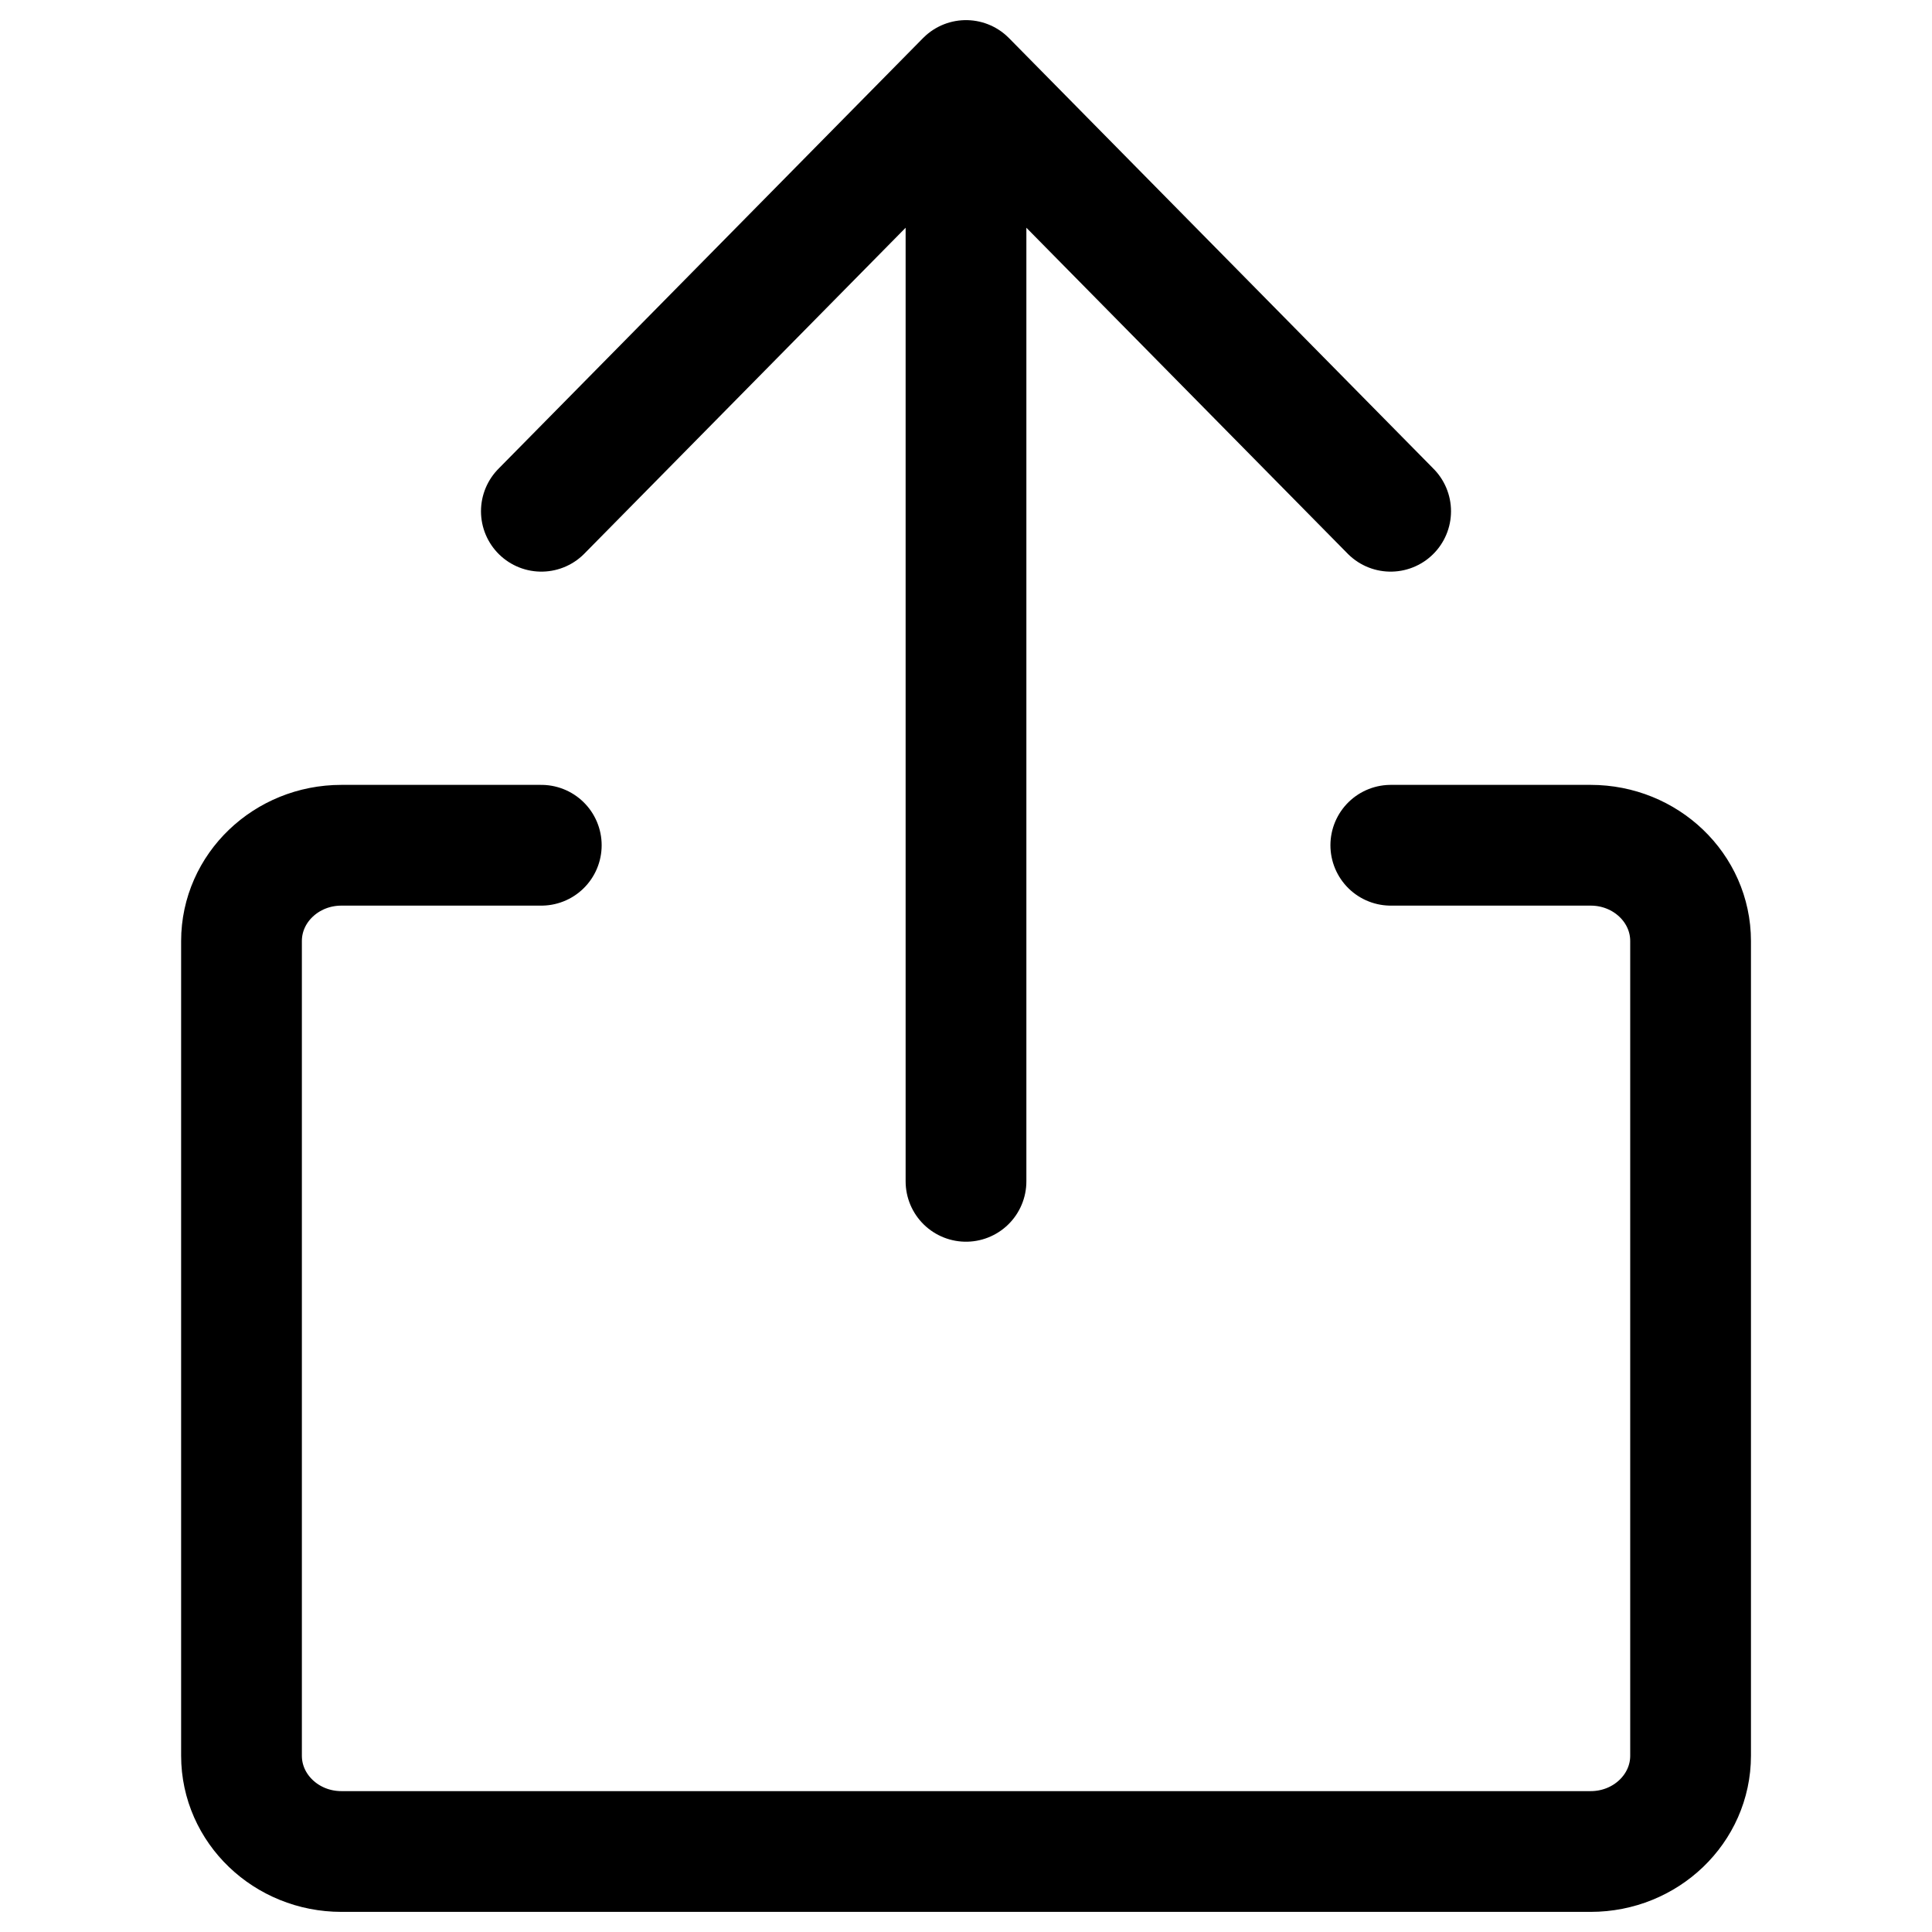
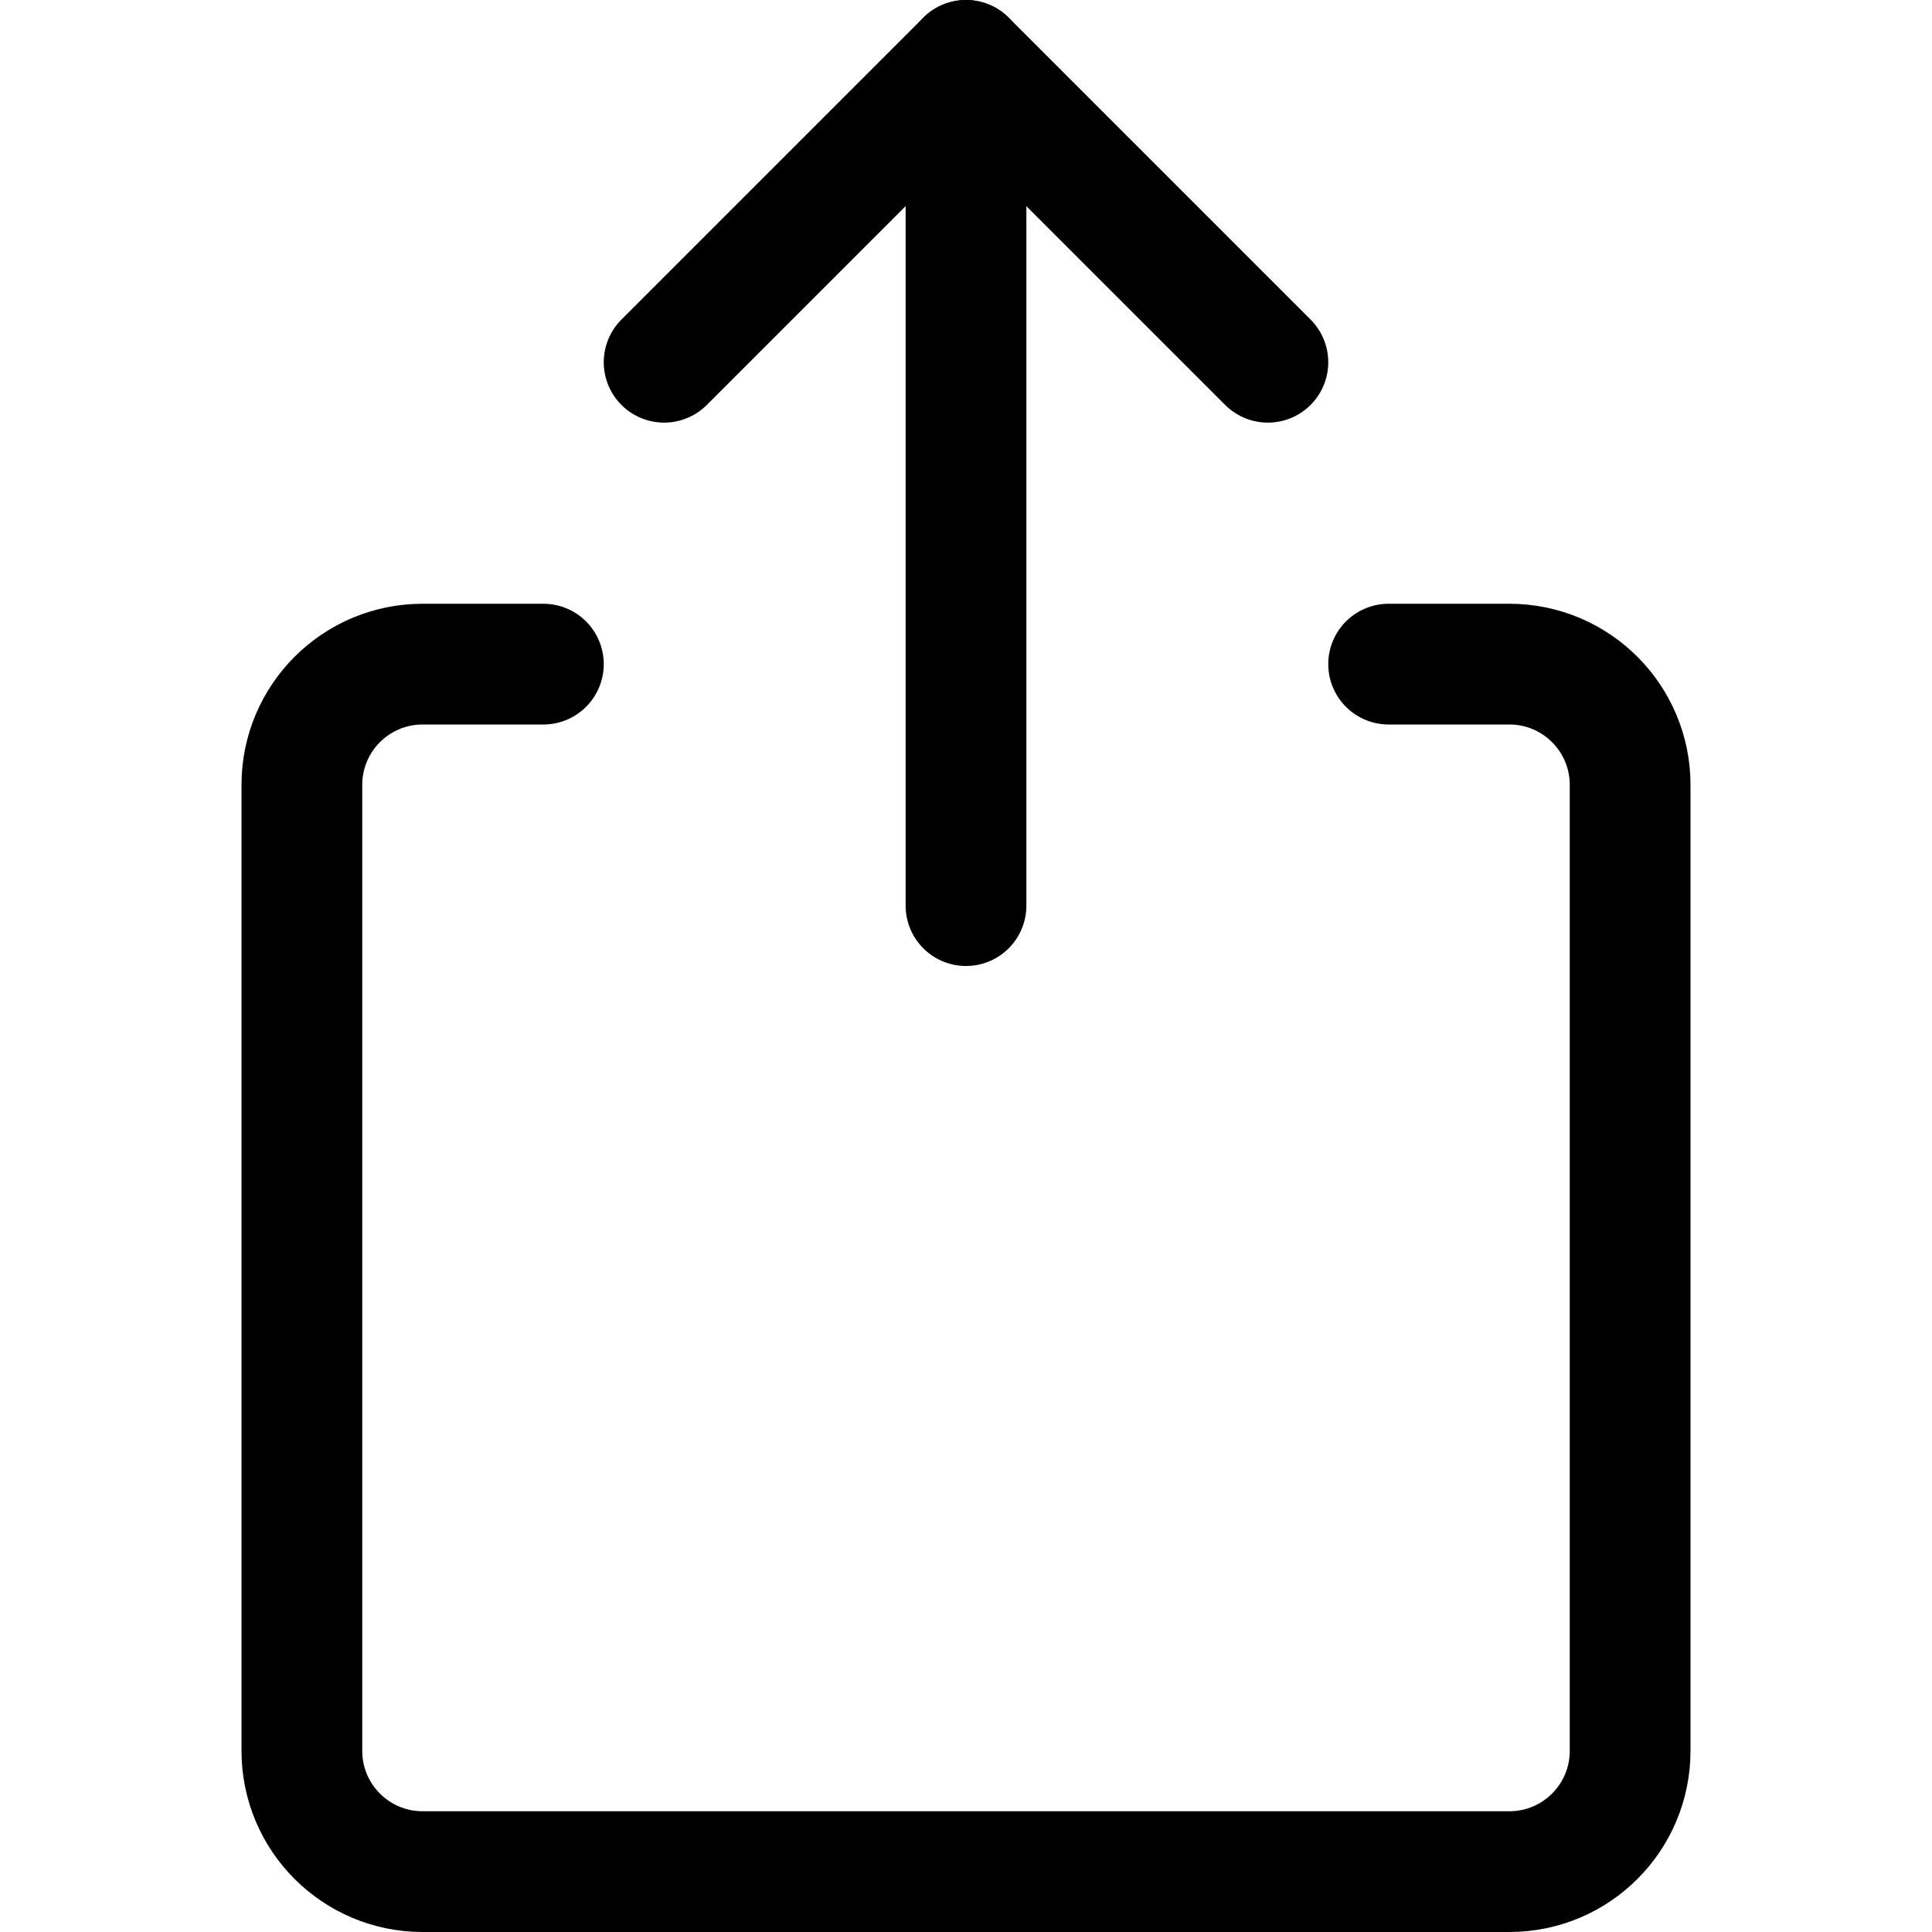
- <svg xmlns="http://www.w3.org/2000/svg" fill="none" viewBox="0 0 24 24">
-   <path stroke="currentColor" stroke-linecap="round" stroke-linejoin="round" stroke-width="1.5" d="M6.725 6.351 12 1l5.275 5.351M12 2.189v12.486M6.724 10.5H4.241C3.556 10.5 3 11.033 3 11.69v10.12c0 .657.556 1.19 1.241 1.19H19.76c.685 0 1.241-.533 1.241-1.19V11.69c0-.657-.556-1.19-1.241-1.19h-2.483" />
+ <svg xmlns="http://www.w3.org/2000/svg" viewBox="0 0 24 24" id="Share-1--Streamline-Streamline--3.0.svg" height="24" width="24">
+   <defs />
+   <path d="M17.25 8.25h1.5a1.5 1.5 0 0 1 1.5 1.5v12a1.5 1.5 0 0 1 -1.5 1.5H5.25a1.5 1.5 0 0 1 -1.5 -1.5v-12a1.5 1.5 0 0 1 1.5 -1.5h1.5" fill="none" stroke="currentColor" stroke-linecap="round" stroke-linejoin="round" stroke-width="1.5" />
+   <path d="m12 0.75 0 10.5" fill="none" stroke="currentColor" stroke-linecap="round" stroke-linejoin="round" stroke-width="1.5" />
+   <path d="M8.25 4.5 12 0.75l3.75 3.75" fill="none" stroke="currentColor" stroke-linecap="round" stroke-linejoin="round" stroke-width="1.5" />
</svg>
